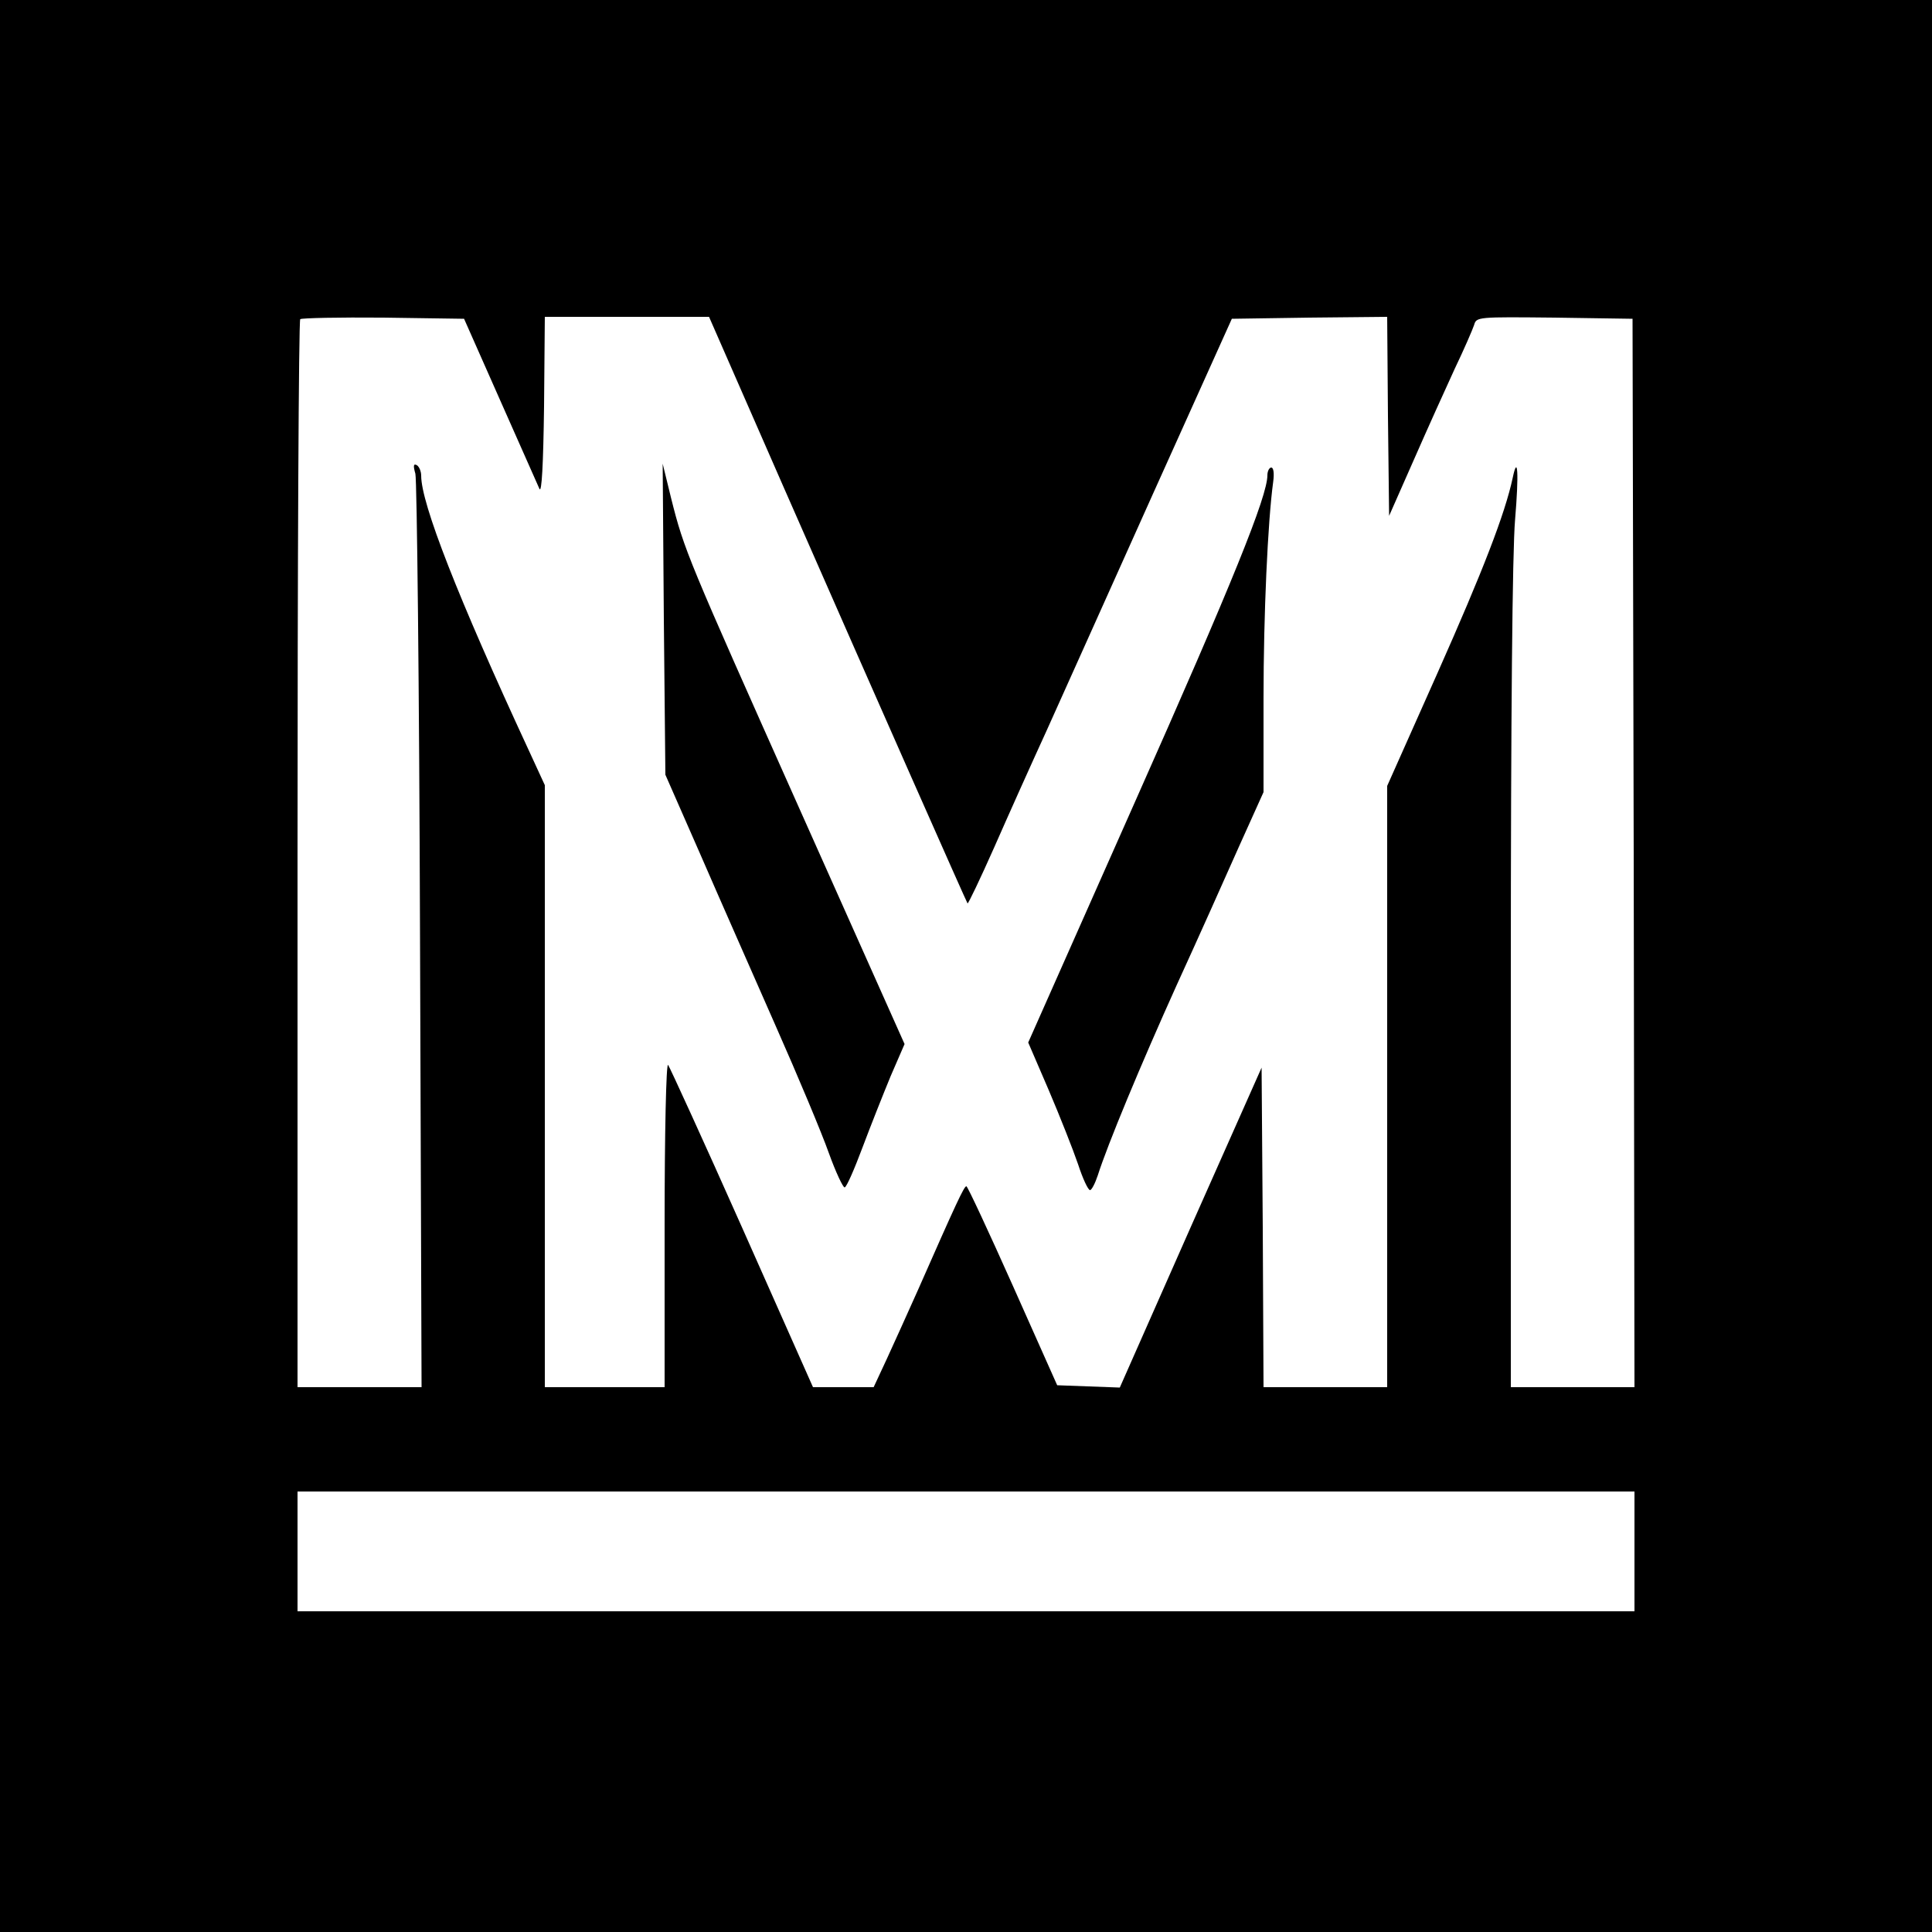
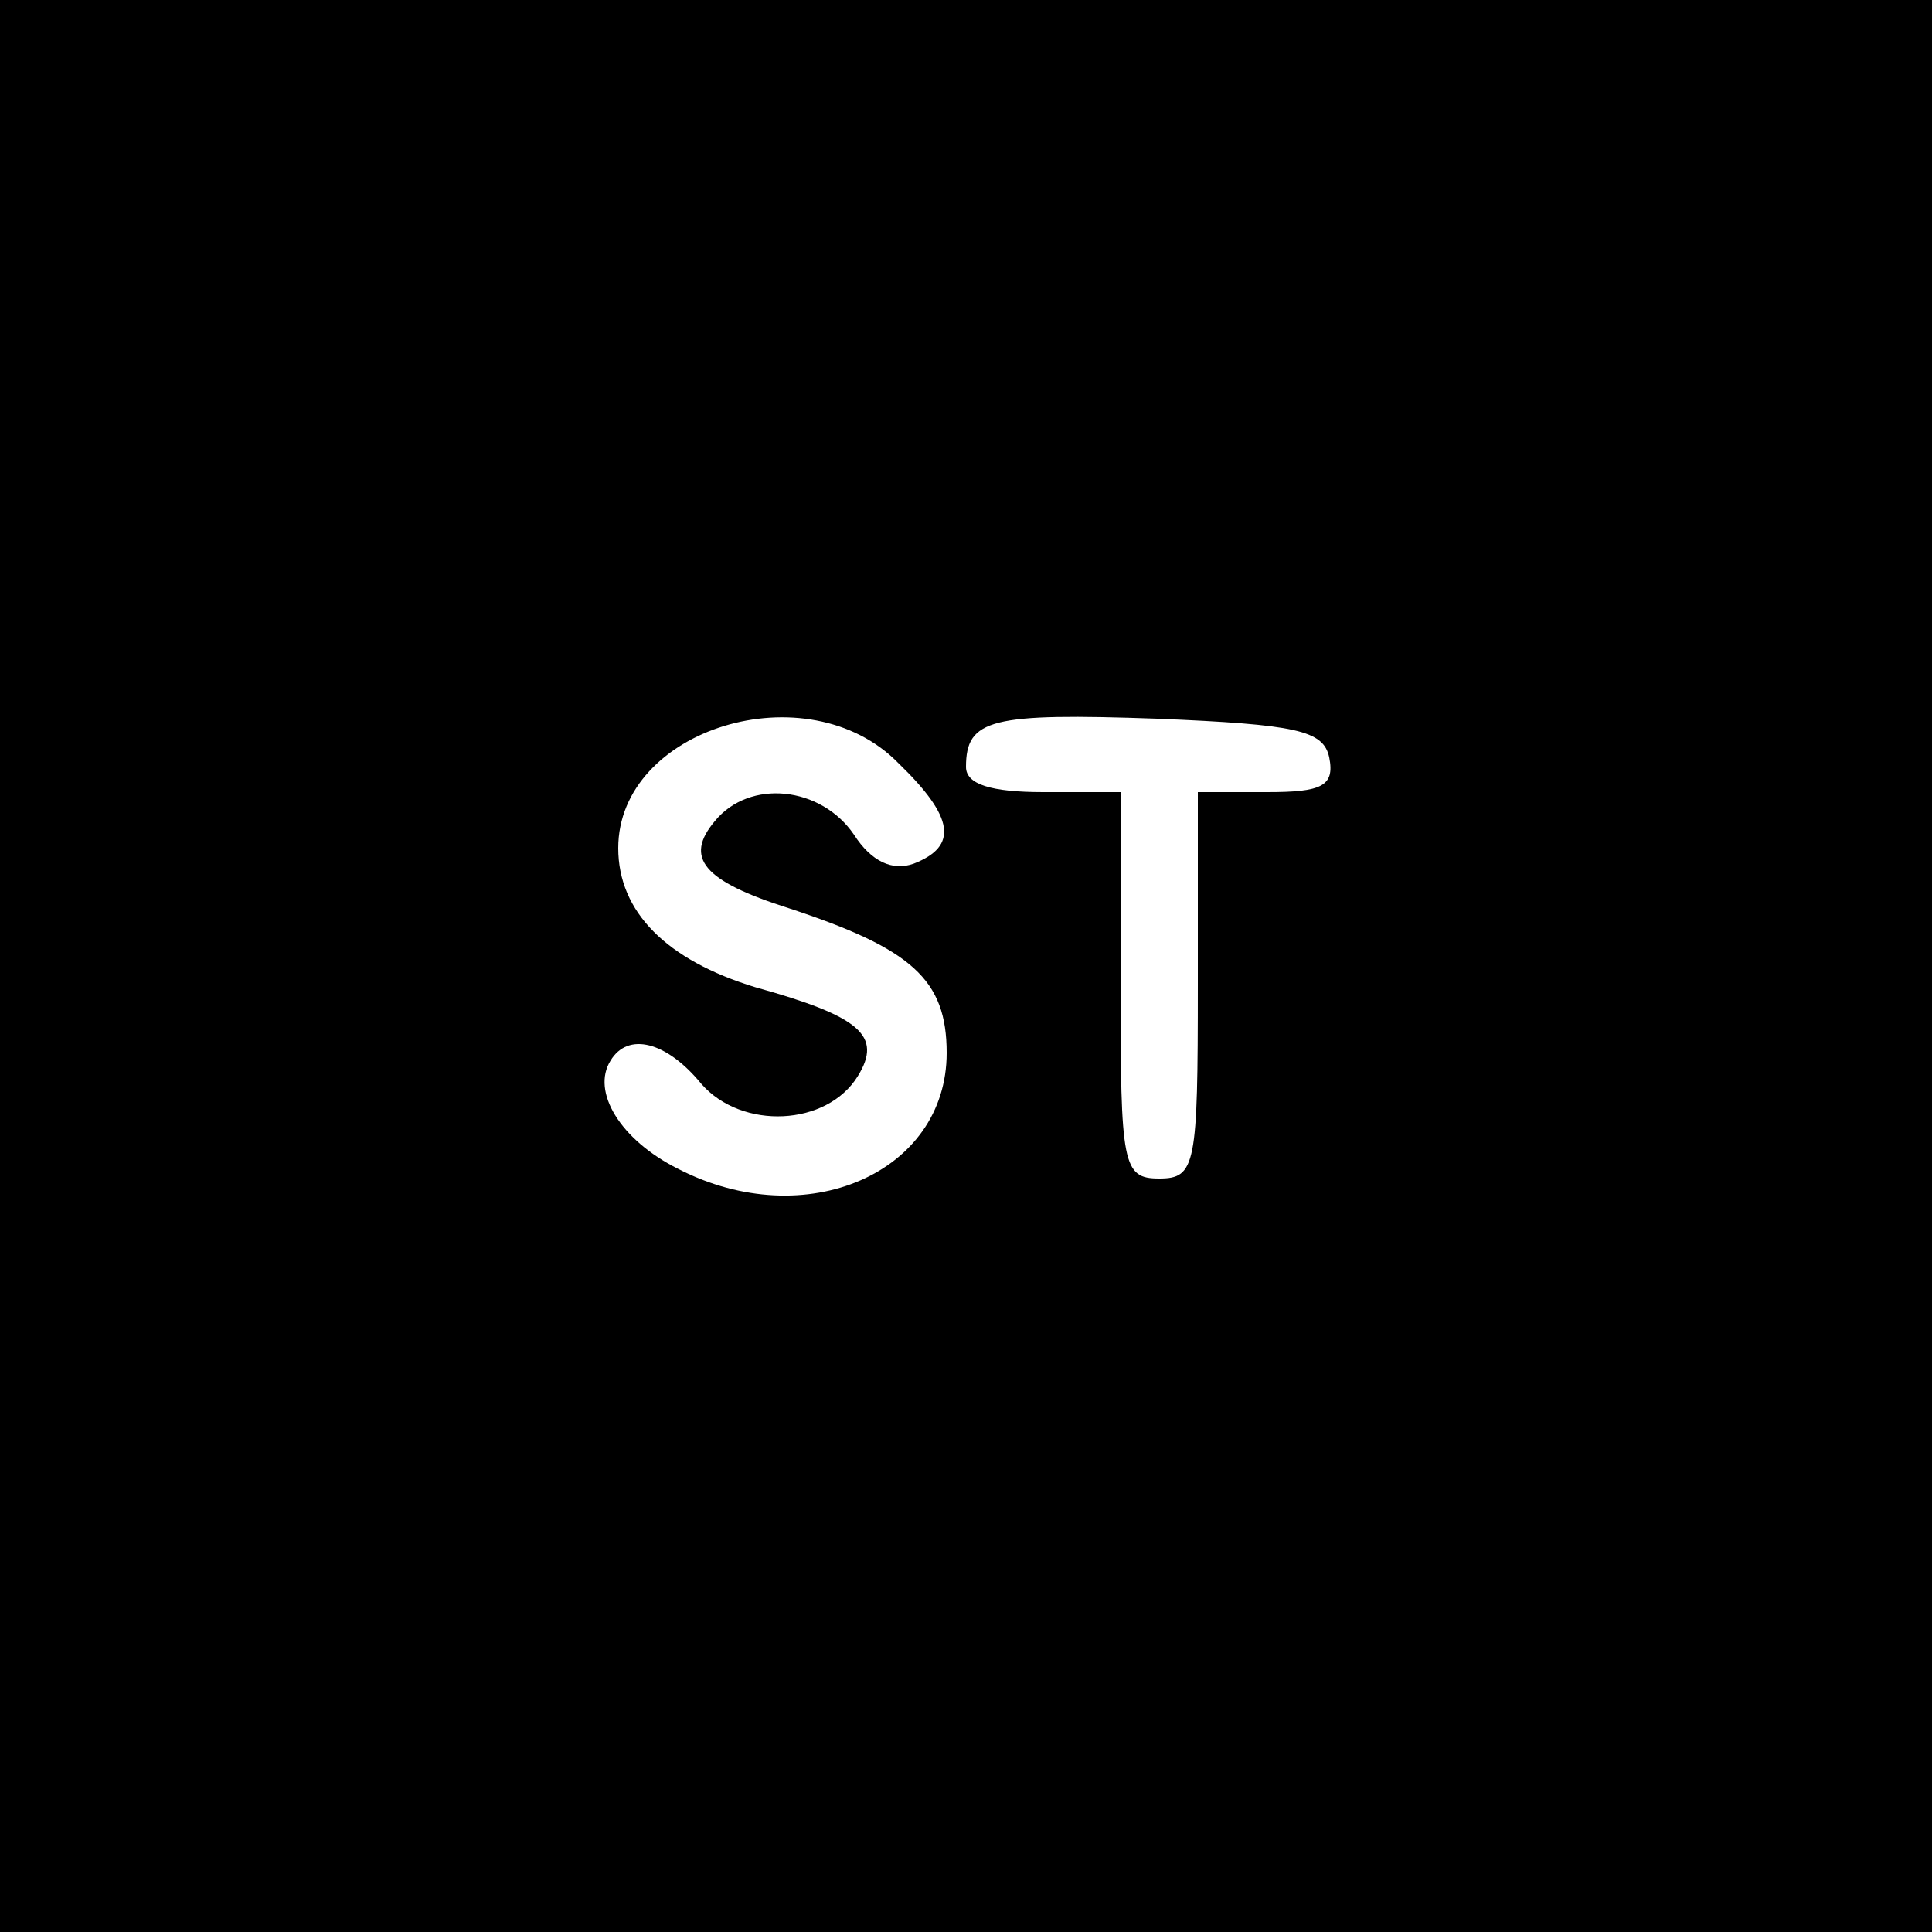
- <svg xmlns="http://www.w3.org/2000/svg" version="1.0" width="500pt" height="500pt" viewBox="0 0 500 500" preserveAspectRatio="xMidYMid meet">
-   <g transform="translate(0,500) scale(0.1,-0.1)" fill="#000000" stroke="none">
-     <path d="M0 2500 l0 -2500 2500 0 2500 0 0 2500 0 2500 -2500 0 -2500 0 0 -2500z m1294 1465 c51 -115 97 -219 102 -230 6 -13 10 63 12 213 l2 232 213 0 212 0 194 -443 c248 -565 472 -1071 475 -1075 2 -1 33 64 69 145 36 82 97 218 136 303 38 85 162 360 274 610 l205 455 201 3 201 2 2 -257 3 -258 64 145 c35 80 83 186 106 236 24 50 46 101 50 113 6 21 9 21 208 19 l202 -3 3 -1382 2 -1383 -160 0 -160 0 0 1059 c0 675 4 1106 11 1186 10 120 7 171 -6 109 -20 -94 -78 -243 -194 -504 l-131 -294 0 -778 0 -778 -160 0 -160 0 -2 414 -3 413 -184 -414 -183 -414 -81 3 -81 3 -115 258 c-63 141 -117 257 -120 257 -6 0 -26 -43 -126 -270 -26 -58 -62 -138 -80 -177 l-34 -73 -78 0 -79 0 -183 412 c-101 227 -188 417 -192 422 -5 6 -9 -178 -9 -412 l0 -422 -155 0 -155 0 0 779 0 779 -41 89 c-185 399 -279 640 -279 712 0 11 -5 23 -11 27 -9 5 -10 -1 -4 -22 4 -16 10 -554 12 -1196 l4 -1168 -160 0 -161 0 0 1378 c0 758 3 1382 7 1386 4 3 101 5 215 4 l209 -3 93 -210z m2936 -2980 l0 -155 -1730 0 -1730 0 0 155 0 155 1730 0 1730 0 0 -155z" />
-     <path d="M1718 3397 l4 -402 90 -205 c49 -113 137 -312 195 -444 58 -131 120 -279 138 -330 18 -50 37 -90 41 -89 5 1 25 47 46 103 21 56 54 139 73 185 l36 83 -272 609 c-291 652 -298 668 -332 803 l-22 90 3 -403z" />
-     <path d="M3280 3770 c0 -54 -90 -277 -343 -846 l-276 -622 53 -123 c29 -68 63 -154 76 -192 12 -37 26 -67 31 -67 4 0 13 17 20 38 25 79 111 286 204 492 54 118 126 279 161 358 l64 142 0 243 c0 217 11 458 25 560 3 22 1 37 -5 37 -5 0 -10 -9 -10 -20z" />
+ <svg xmlns="http://www.w3.org/2000/svg" version="1.0" width="100pt" height="100pt" viewBox="0 0 100 100" preserveAspectRatio="xMidYMid meet">
+   <g transform="translate(0,100) scale(0.1,-0.1)" fill="#000000" stroke="none">
+     <path d="M0 500 l0 -500 500 0 500 0 0 500 0 500 -500 0 -500 0 0 -500z m465 105 c29 -28 31 -43 8 -52 -11 -4 -22 1 -31 15 -17 25 -54 29 -72 7 -16 -19 -6 -31 38 -45 64 -21 82 -37 82 -75 0 -62 -73 -94 -139 -60 -30 15 -45 40 -35 56 9 15 29 10 47 -12 21 -24 65 -22 81 4 13 21 1 31 -53 46 -46 14 -71 39 -71 72 0 62 98 92 145 44z m223 3 c3 -15 -4 -18 -32 -18 l-36 0 0 -100 c0 -93 -1 -100 -20 -100 -19 0 -20 7 -20 100 l0 100 -40 0 c-27 0 -40 4 -40 13 0 25 13 28 99 25 72 -3 86 -6 89 -20z" />
  </g>
</svg>
